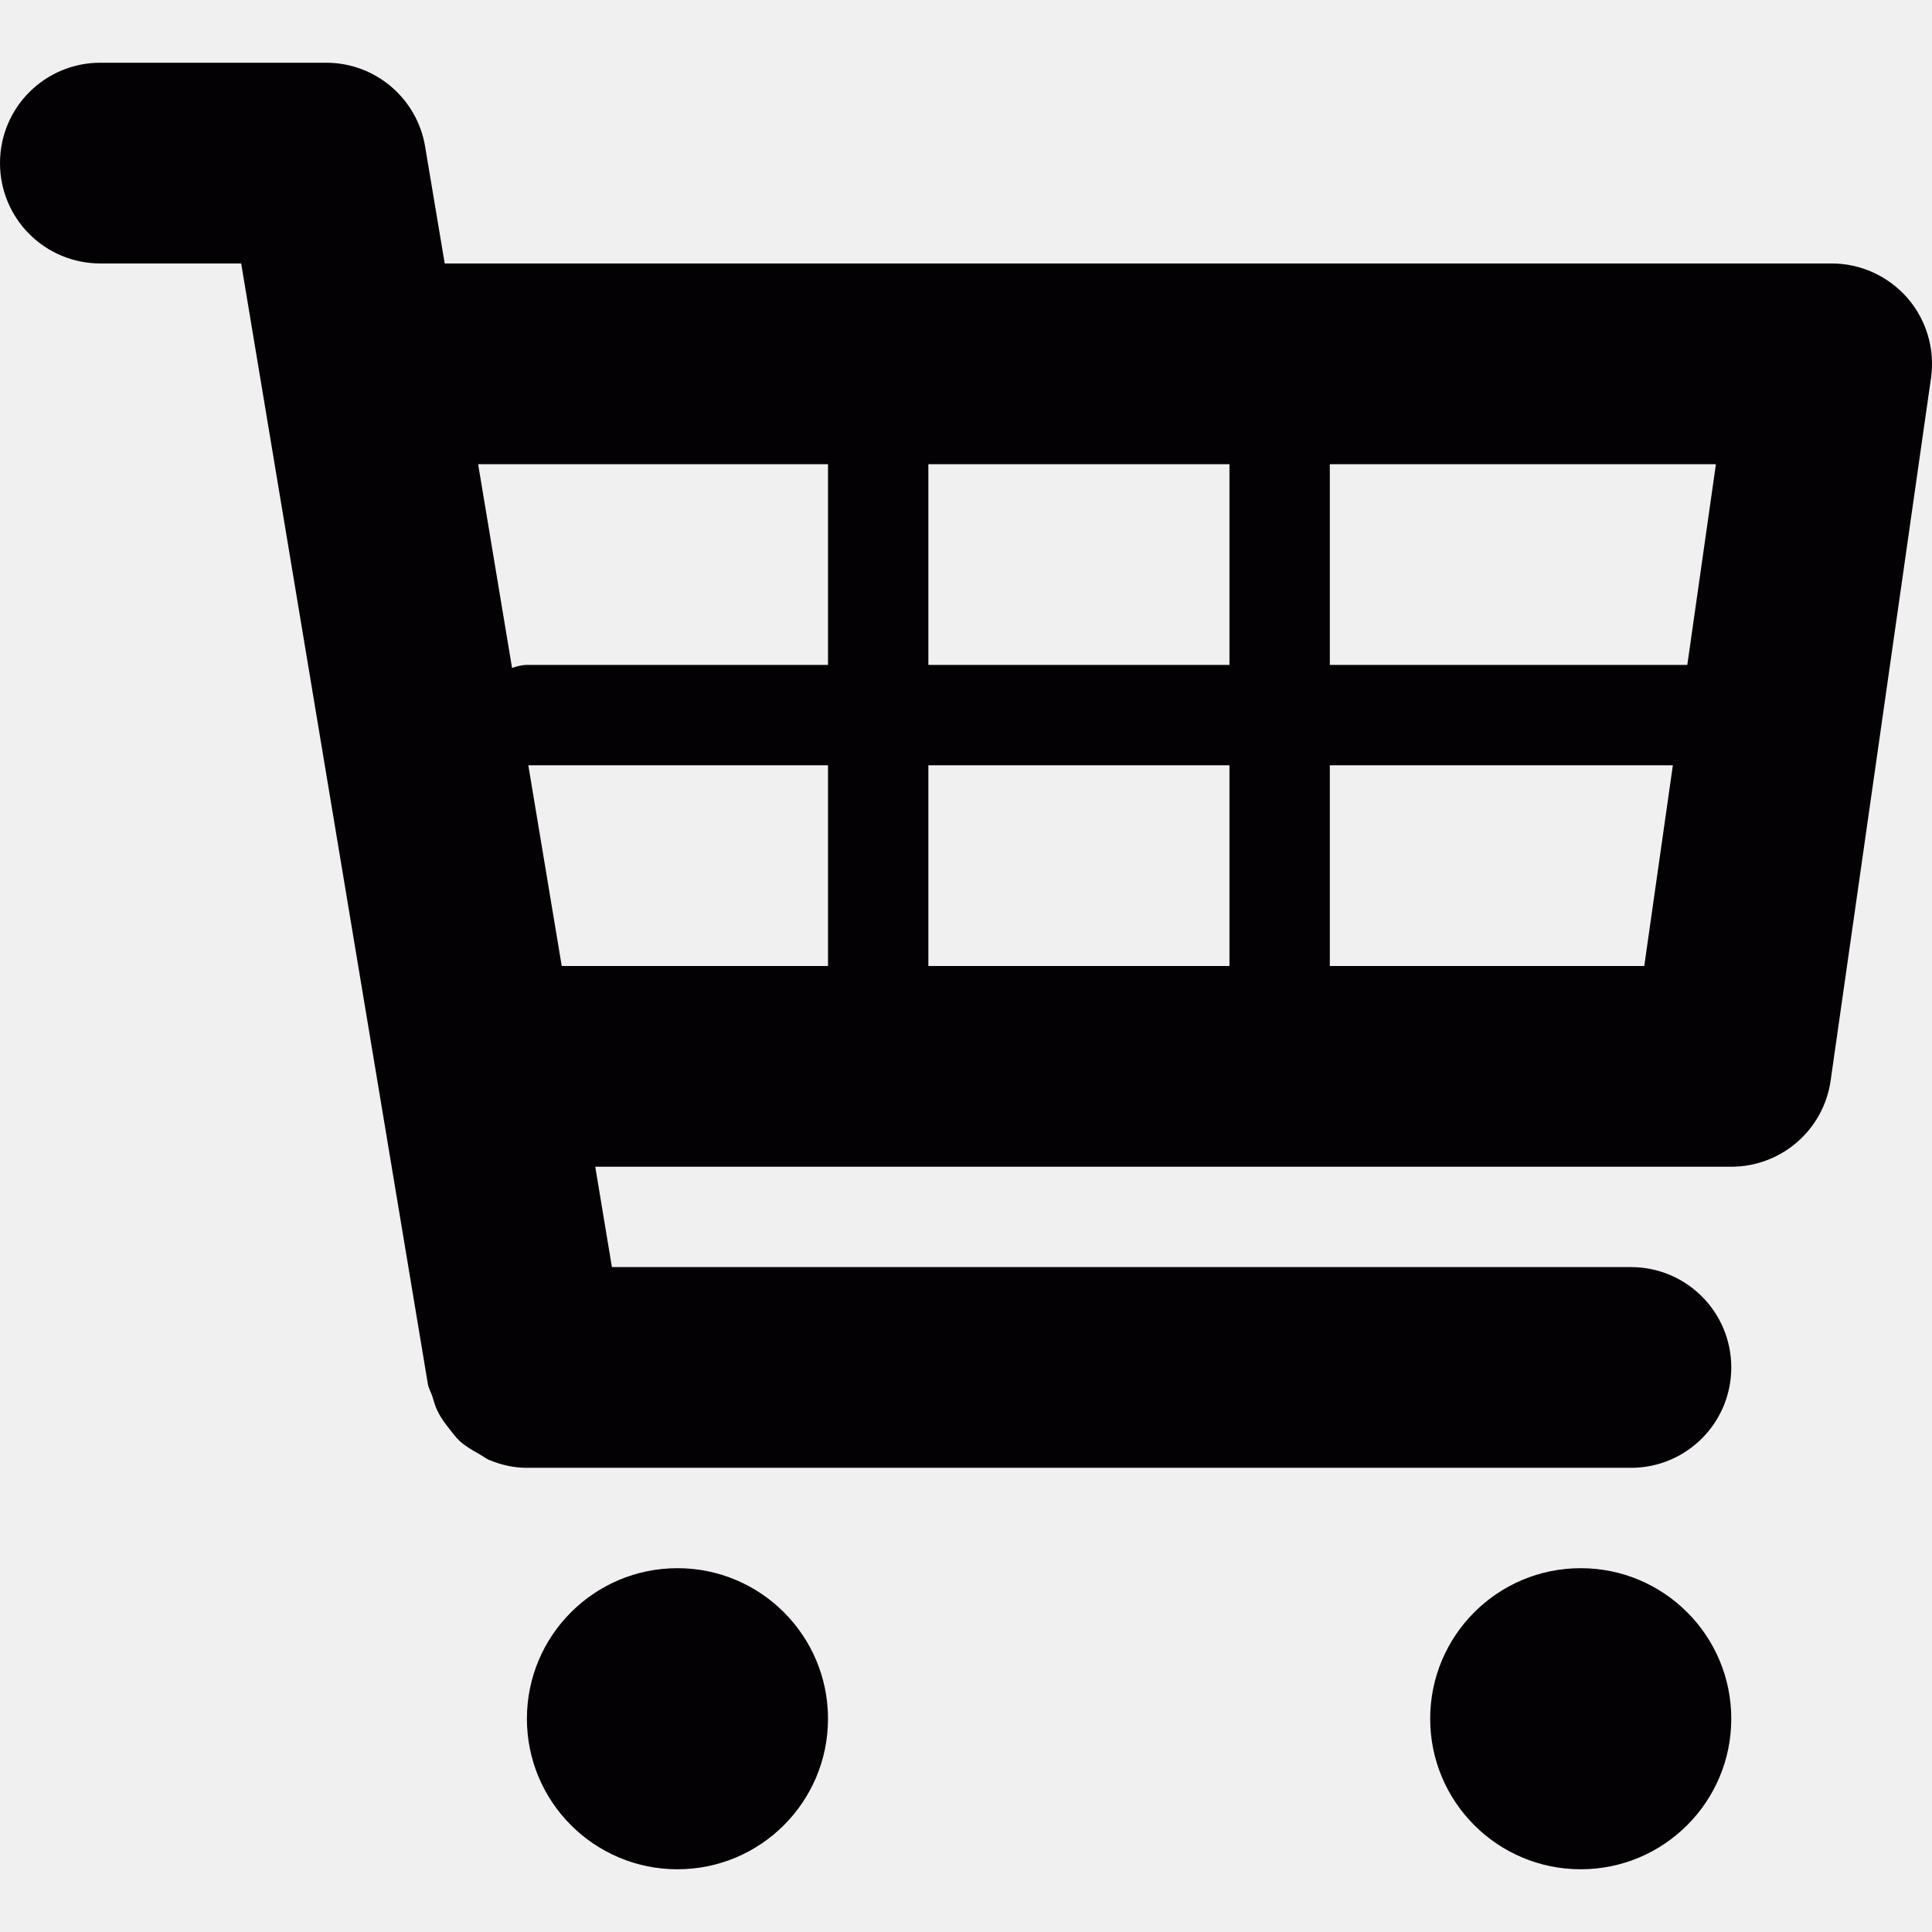
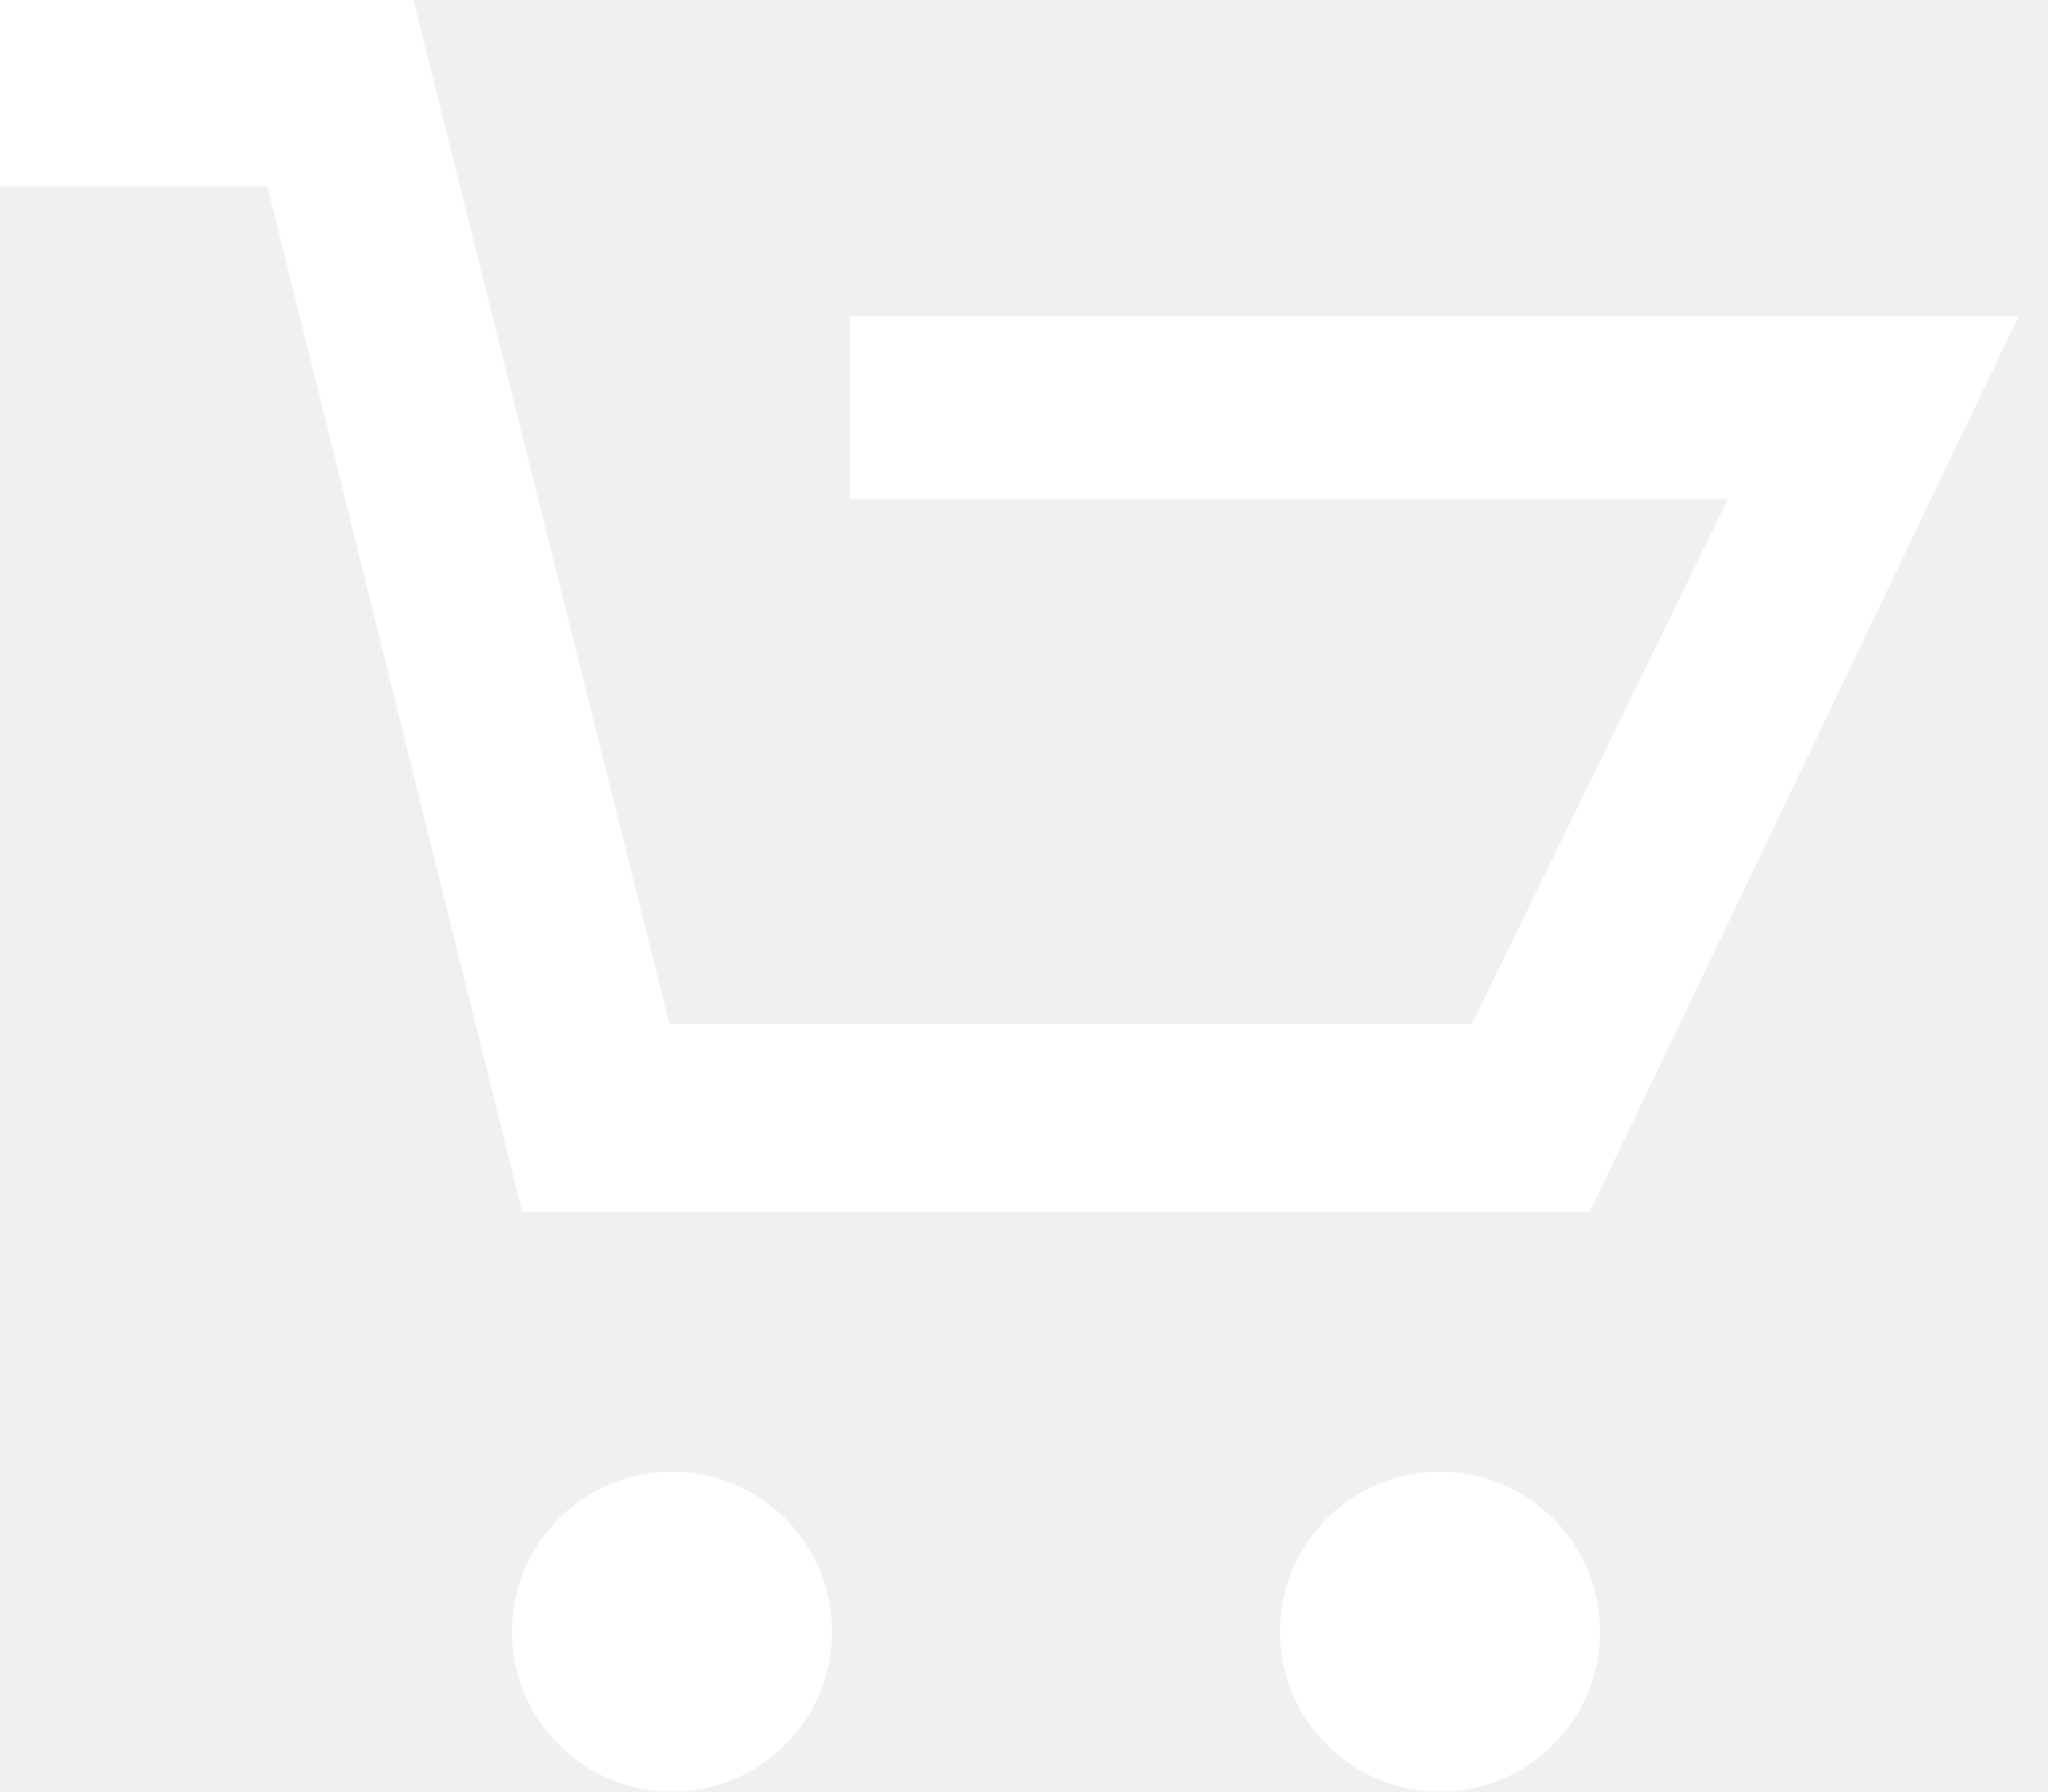
- <svg xmlns="http://www.w3.org/2000/svg" version="1.1" id="Capa_1" x="0px" y="0px" viewBox="0 0 19.25 19.25" style="enable-background:new 0 0 19.25 19.25;" xml:space="preserve">
-   <g>
-     <g id="Layer_1_107_">
-       <g>
-         <path style="fill:#030104;" d="M19.006,2.97c-0.191-0.219-0.466-0.345-0.756-0.345H4.431L4.236,1.461     C4.156,0.979,3.739,0.625,3.25,0.625H1c-0.553,0-1,0.447-1,1s0.447,1,1,1h1.403l1.86,11.164c0.008,0.045,0.031,0.082,0.045,0.124     c0.016,0.053,0.029,0.103,0.054,0.151c0.032,0.066,0.075,0.122,0.12,0.179c0.031,0.039,0.059,0.078,0.095,0.112     c0.058,0.054,0.125,0.092,0.193,0.13c0.038,0.021,0.071,0.049,0.112,0.065c0.116,0.047,0.238,0.075,0.367,0.075     c0.001,0,11.001,0,11.001,0c0.553,0,1-0.447,1-1s-0.447-1-1-1H6.097l-0.166-1H17.25c0.498,0,0.92-0.366,0.99-0.858l1-7     C19.281,3.479,19.195,3.188,19.006,2.97z M17.097,4.625l-0.285,2H13.25v-2H17.097z M12.25,4.625v2h-3v-2H12.25z M12.25,7.625v2     h-3v-2H12.25z M8.25,4.625v2h-3c-0.053,0-0.101,0.015-0.148,0.03l-0.338-2.03H8.25z M5.264,7.625H8.25v2H5.597L5.264,7.625z      M13.25,9.625v-2h3.418l-0.285,2H13.25z" />
-         <circle style="fill:#030104;" cx="6.75" cy="17.125" r="1.5" />
-         <circle style="fill:#030104;" cx="15.75" cy="17.125" r="1.5" />
-       </g>
-     </g>
-   </g>
-   <g>
- </g>
-   <g>
- </g>
-   <g>
- </g>
-   <g>
- </g>
-   <g>
- </g>
-   <g>
- </g>
-   <g>
- </g>
-   <g>
- </g>
-   <g>
- </g>
-   <g>
- </g>
-   <g>
- </g>
-   <g>
- </g>
-   <g>
- </g>
-   <g>
- </g>
-   <g>
- </g>
+ <svg xmlns="http://www.w3.org/2000/svg" viewBox="0 0 16 14">
+   <defs>
+     <style>.a{fill:#ffffff;}</style>
+   </defs>
+   <path class="a" d="M2.09,1.46H0V0H3.23l2,8H11.5l2-4.1H6.64V2.47h9.13l-3.35,7H4.08Z" />
+   <path class="a" d="M6.5,12.75A1.25,1.25,0,1,1,5.25,11.5,1.25,1.25,0,0,1,6.5,12.75Z" />
+   <path class="a" d="M12.5,12.75a1.25,1.25,0,1,1-1.25-1.25A1.25,1.25,0,0,1,12.5,12.75Z" />
</svg>
